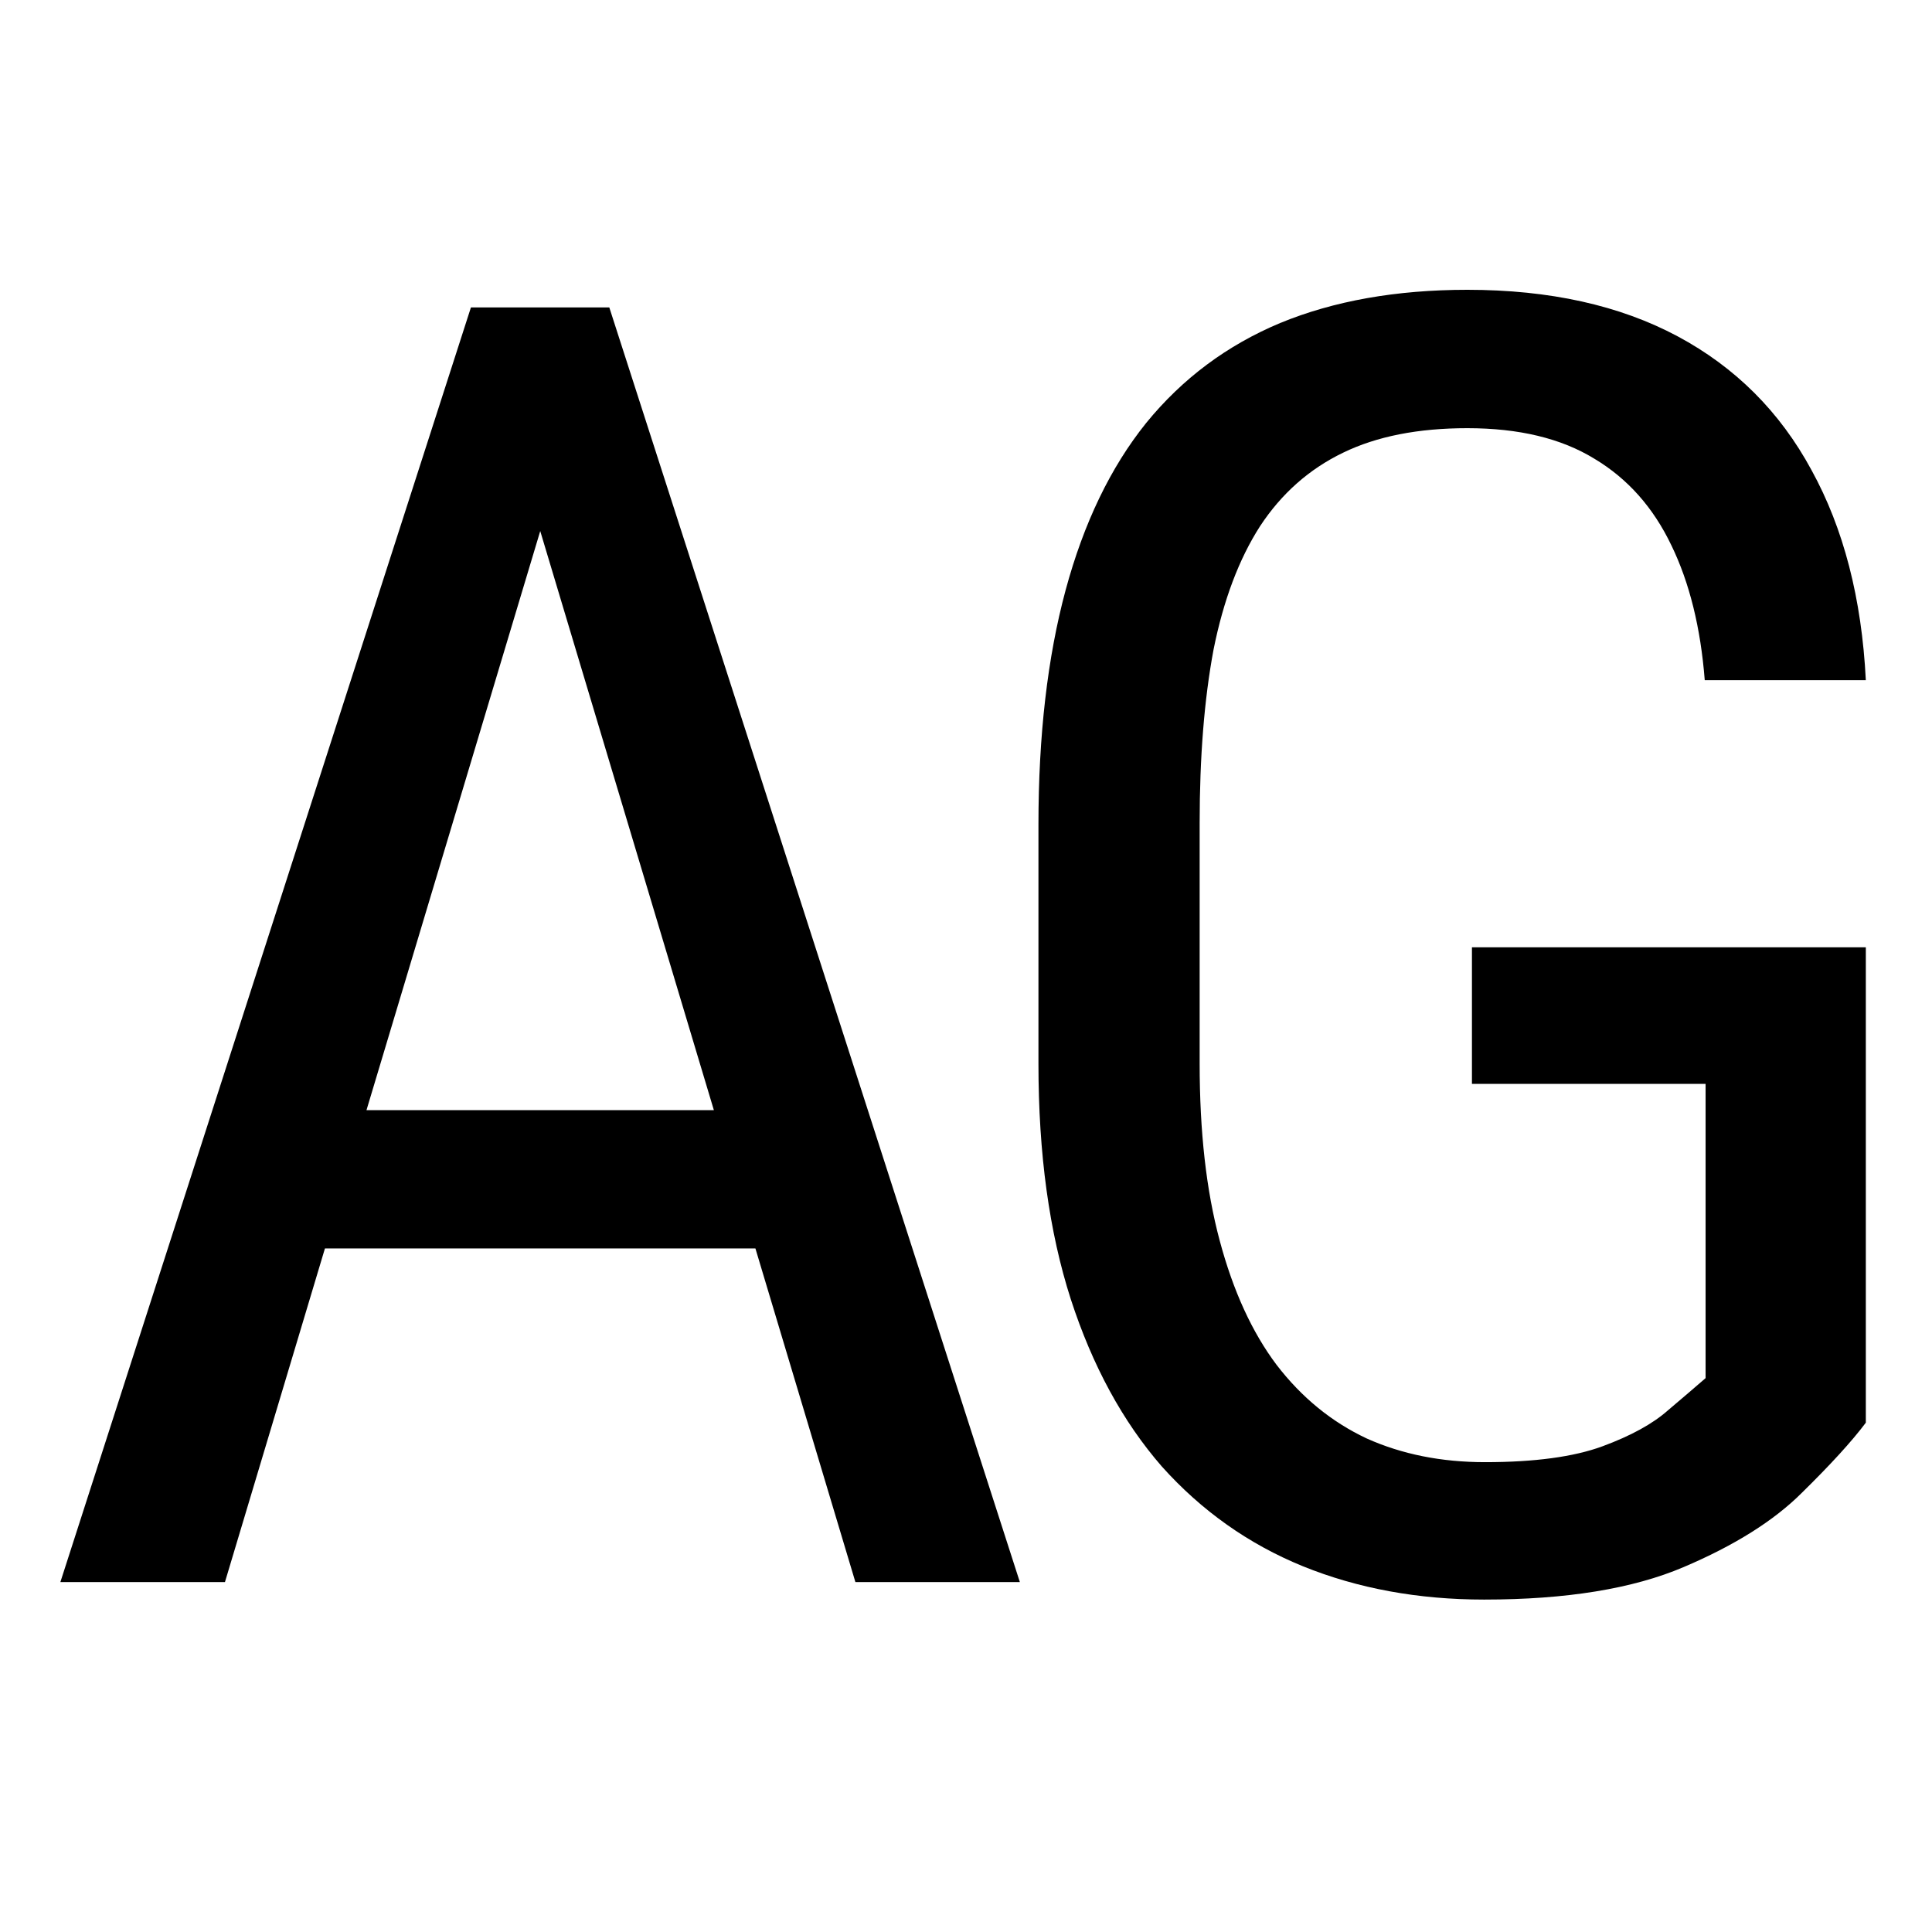
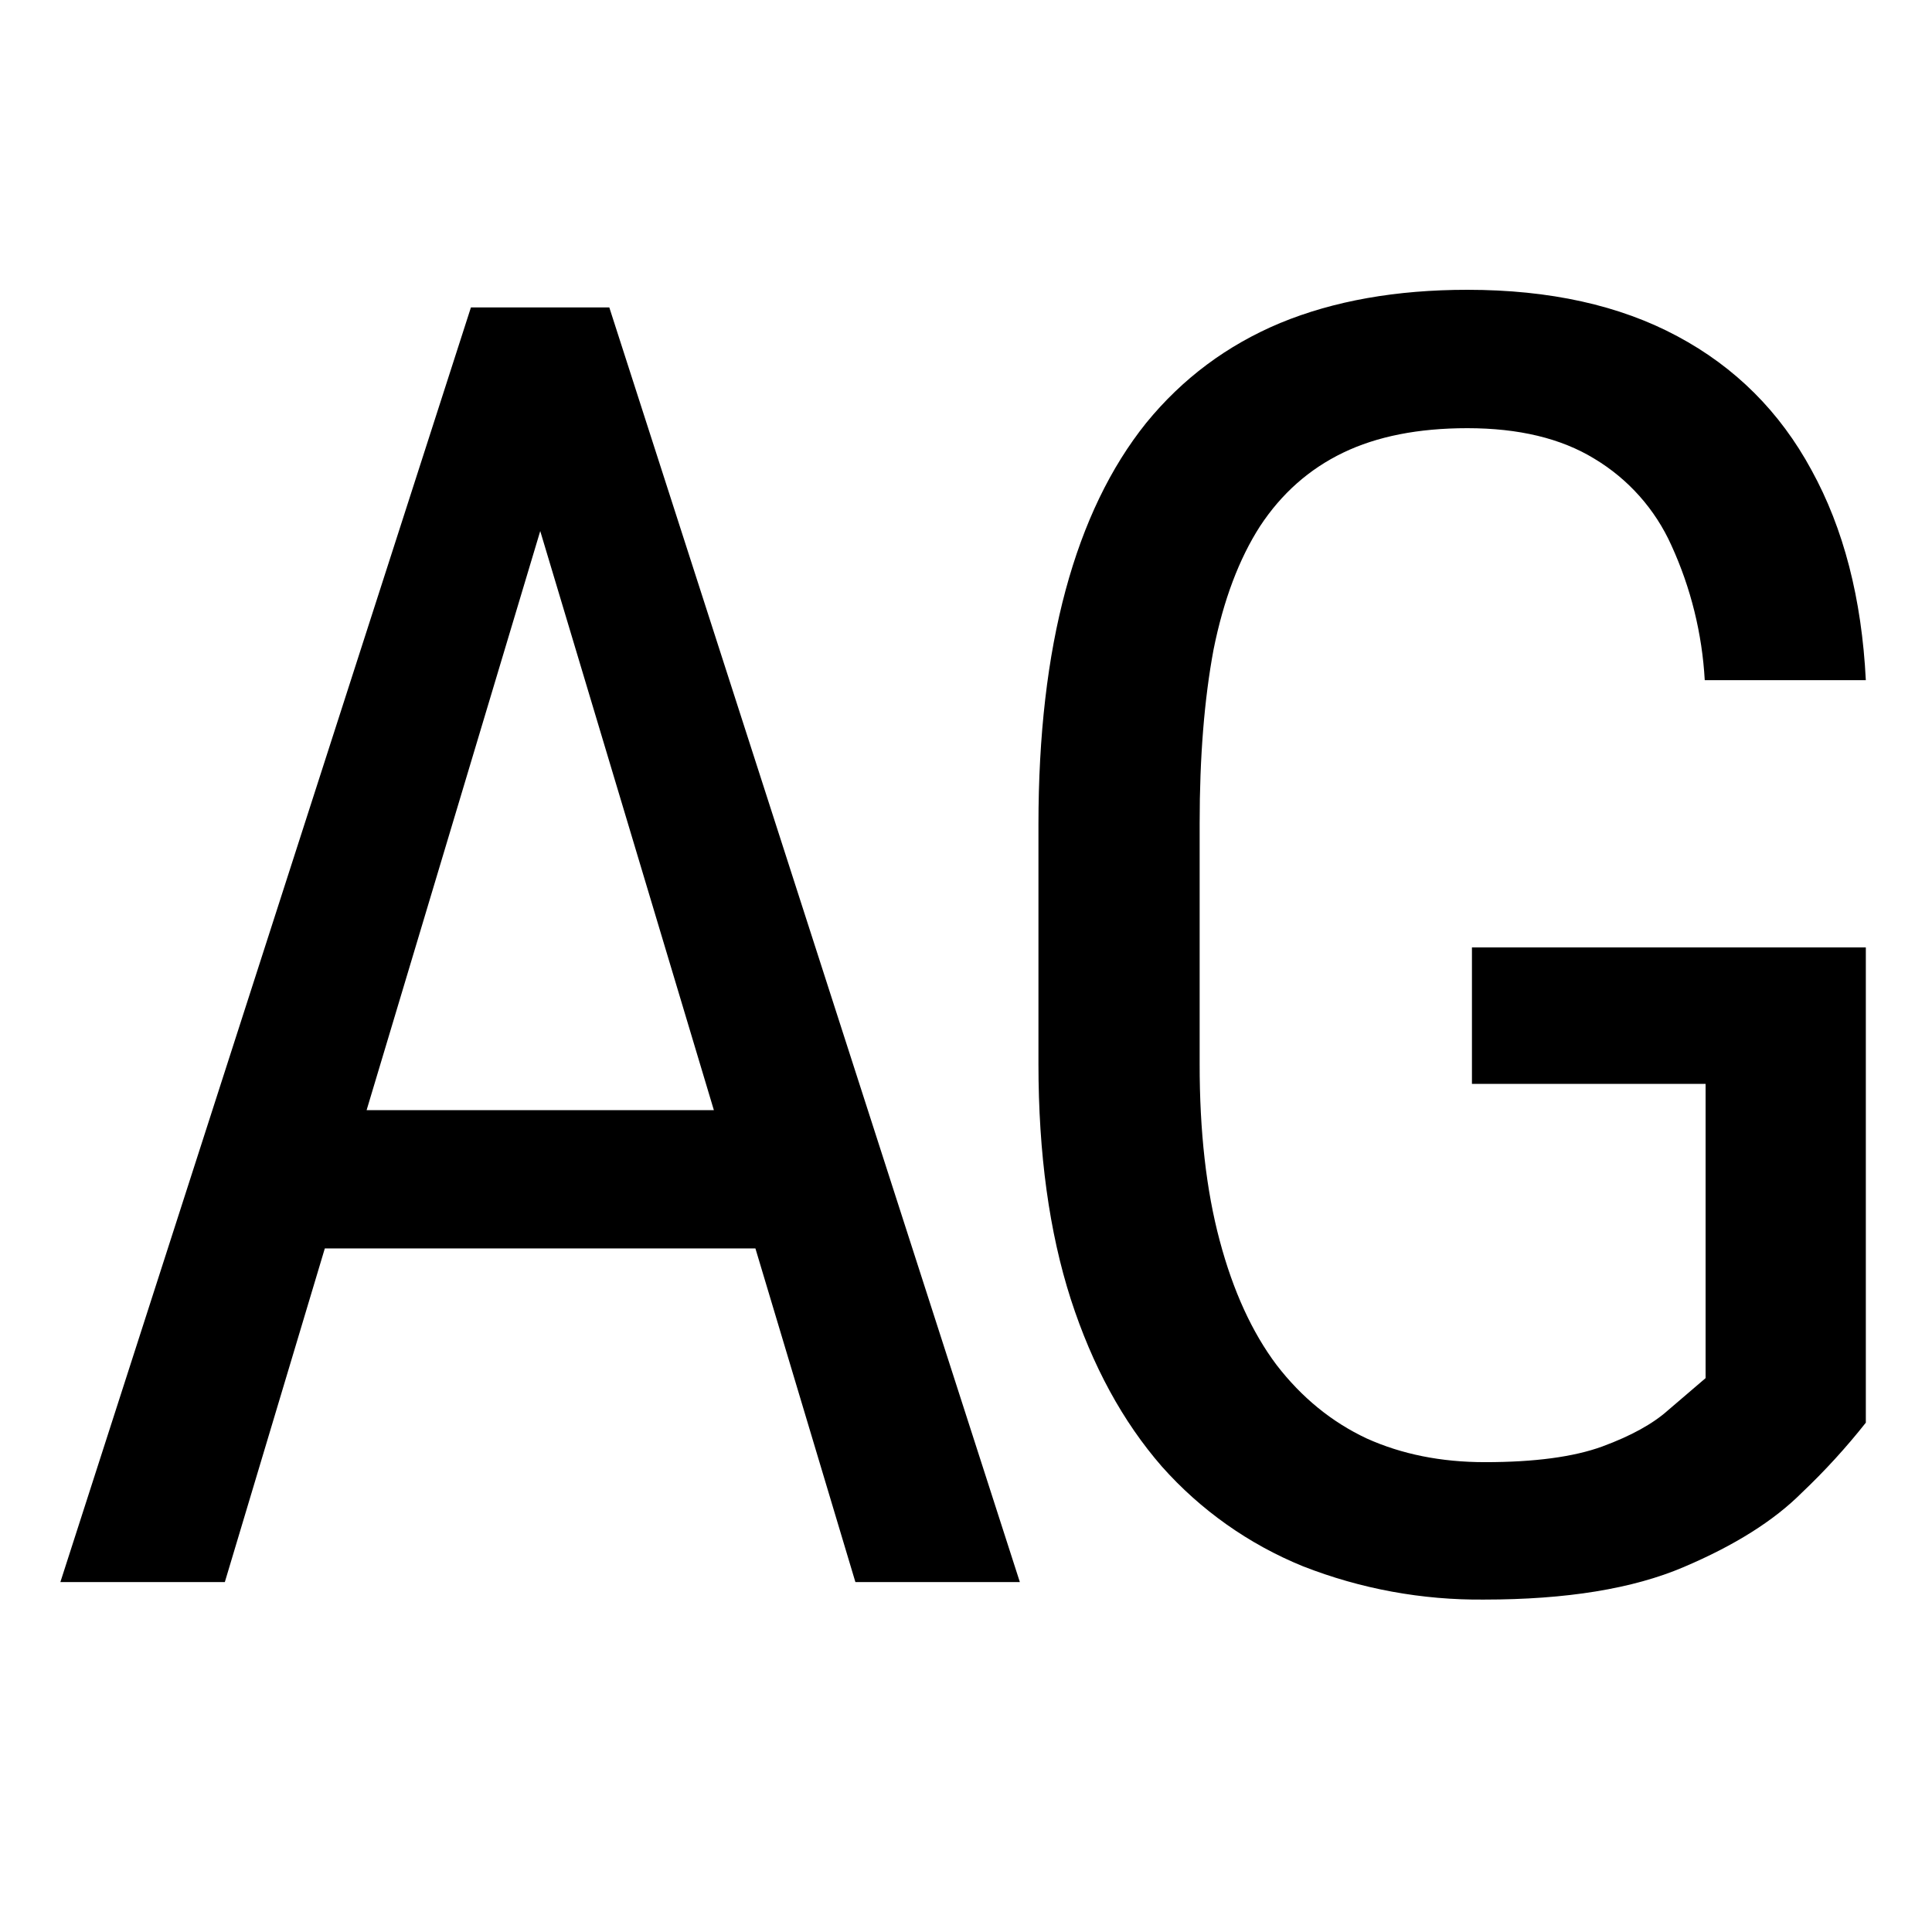
- <svg xmlns="http://www.w3.org/2000/svg" width="16" height="16" viewBox="0 0 16 16" fill="currentColor">
-   <path d="M12.152 2.4C12.834 2.4 13.414 2.529 13.893 2.785C14.371 3.041 14.741 3.41 15.002 3.893C15.268 4.376 15.418 4.957 15.452 5.633H14.118C14.084 5.199 13.992 4.826 13.842 4.517C13.692 4.203 13.48 3.964 13.204 3.799C12.929 3.63 12.578 3.546 12.152 3.546C11.746 3.546 11.403 3.613 11.123 3.749C10.843 3.884 10.613 4.087 10.435 4.358C10.261 4.629 10.132 4.97 10.05 5.38C9.973 5.791 9.935 6.27 9.935 6.816V8.809C9.935 9.37 9.989 9.858 10.101 10.274C10.212 10.69 10.369 11.033 10.572 11.303C10.78 11.574 11.029 11.777 11.319 11.913C11.609 12.043 11.935 12.109 12.298 12.109C12.709 12.109 13.033 12.065 13.27 11.978C13.506 11.891 13.688 11.791 13.813 11.68C13.944 11.569 14.048 11.48 14.125 11.413V8.976H12.19V7.845H15.452V11.782C15.336 11.937 15.159 12.13 14.923 12.362C14.691 12.594 14.364 12.799 13.943 12.978C13.523 13.157 12.972 13.247 12.291 13.247C11.745 13.247 11.244 13.155 10.79 12.971C10.341 12.788 9.951 12.512 9.622 12.145C9.298 11.773 9.047 11.311 8.868 10.76C8.689 10.204 8.6 9.554 8.6 8.809V6.83C8.6 6.09 8.675 5.443 8.825 4.887C8.975 4.332 9.197 3.87 9.492 3.503C9.792 3.135 10.162 2.859 10.602 2.675C11.046 2.492 11.563 2.4 12.152 2.4Z" fill="currentColor" />
-   <path fill-rule="evenodd" clip-rule="evenodd" d="M5.046 2.546L8.446 13.102H7.084L6.256 10.339H2.691L1.863 13.102H0.5L3.9 2.546H5.046ZM3.035 9.194H5.912L4.474 4.398L3.035 9.194Z" fill="currentColor" />
+ <svg xmlns="http://www.w3.org/2000/svg" width="16" height="16" viewBox="0 0 16 16">
+   <path d="M12.152 2.4q1.023 0 1.74.385.718.384 1.11 1.108.399.725.45 1.74h-1.334a3.1 3.1 0 0 0-.276-1.116 1.6 1.6 0 0 0-.638-.718q-.413-.253-1.052-.253-.608 0-1.029.203t-.688.609q-.261.406-.385 1.022-.115.617-.115 1.436v1.993q-.001.841.166 1.465.166.624.471 1.03.312.405.747.609.435.196.979.196.616 0 .972-.13.355-.131.543-.299l.312-.267V8.976H12.19v-1.13h3.262v3.936a5.5 5.5 0 0 1-.53.58q-.347.348-.979.616-.63.269-1.652.269a4 4 0 0 1-1.501-.276 3.15 3.15 0 0 1-1.168-.826q-.486-.558-.754-1.385Q8.6 9.926 8.6 8.81V6.83q0-1.11.225-1.943t.667-1.384q.45-.552 1.11-.828.666-.275 1.55-.275" />
+   <path fill-rule="evenodd" d="m5.046 2.546 3.4 10.556H7.084l-.828-2.763H2.69l-.828 2.763H.5L3.9 2.546zm-2.01 6.648h2.876L4.474 4.398z" />
</svg>
